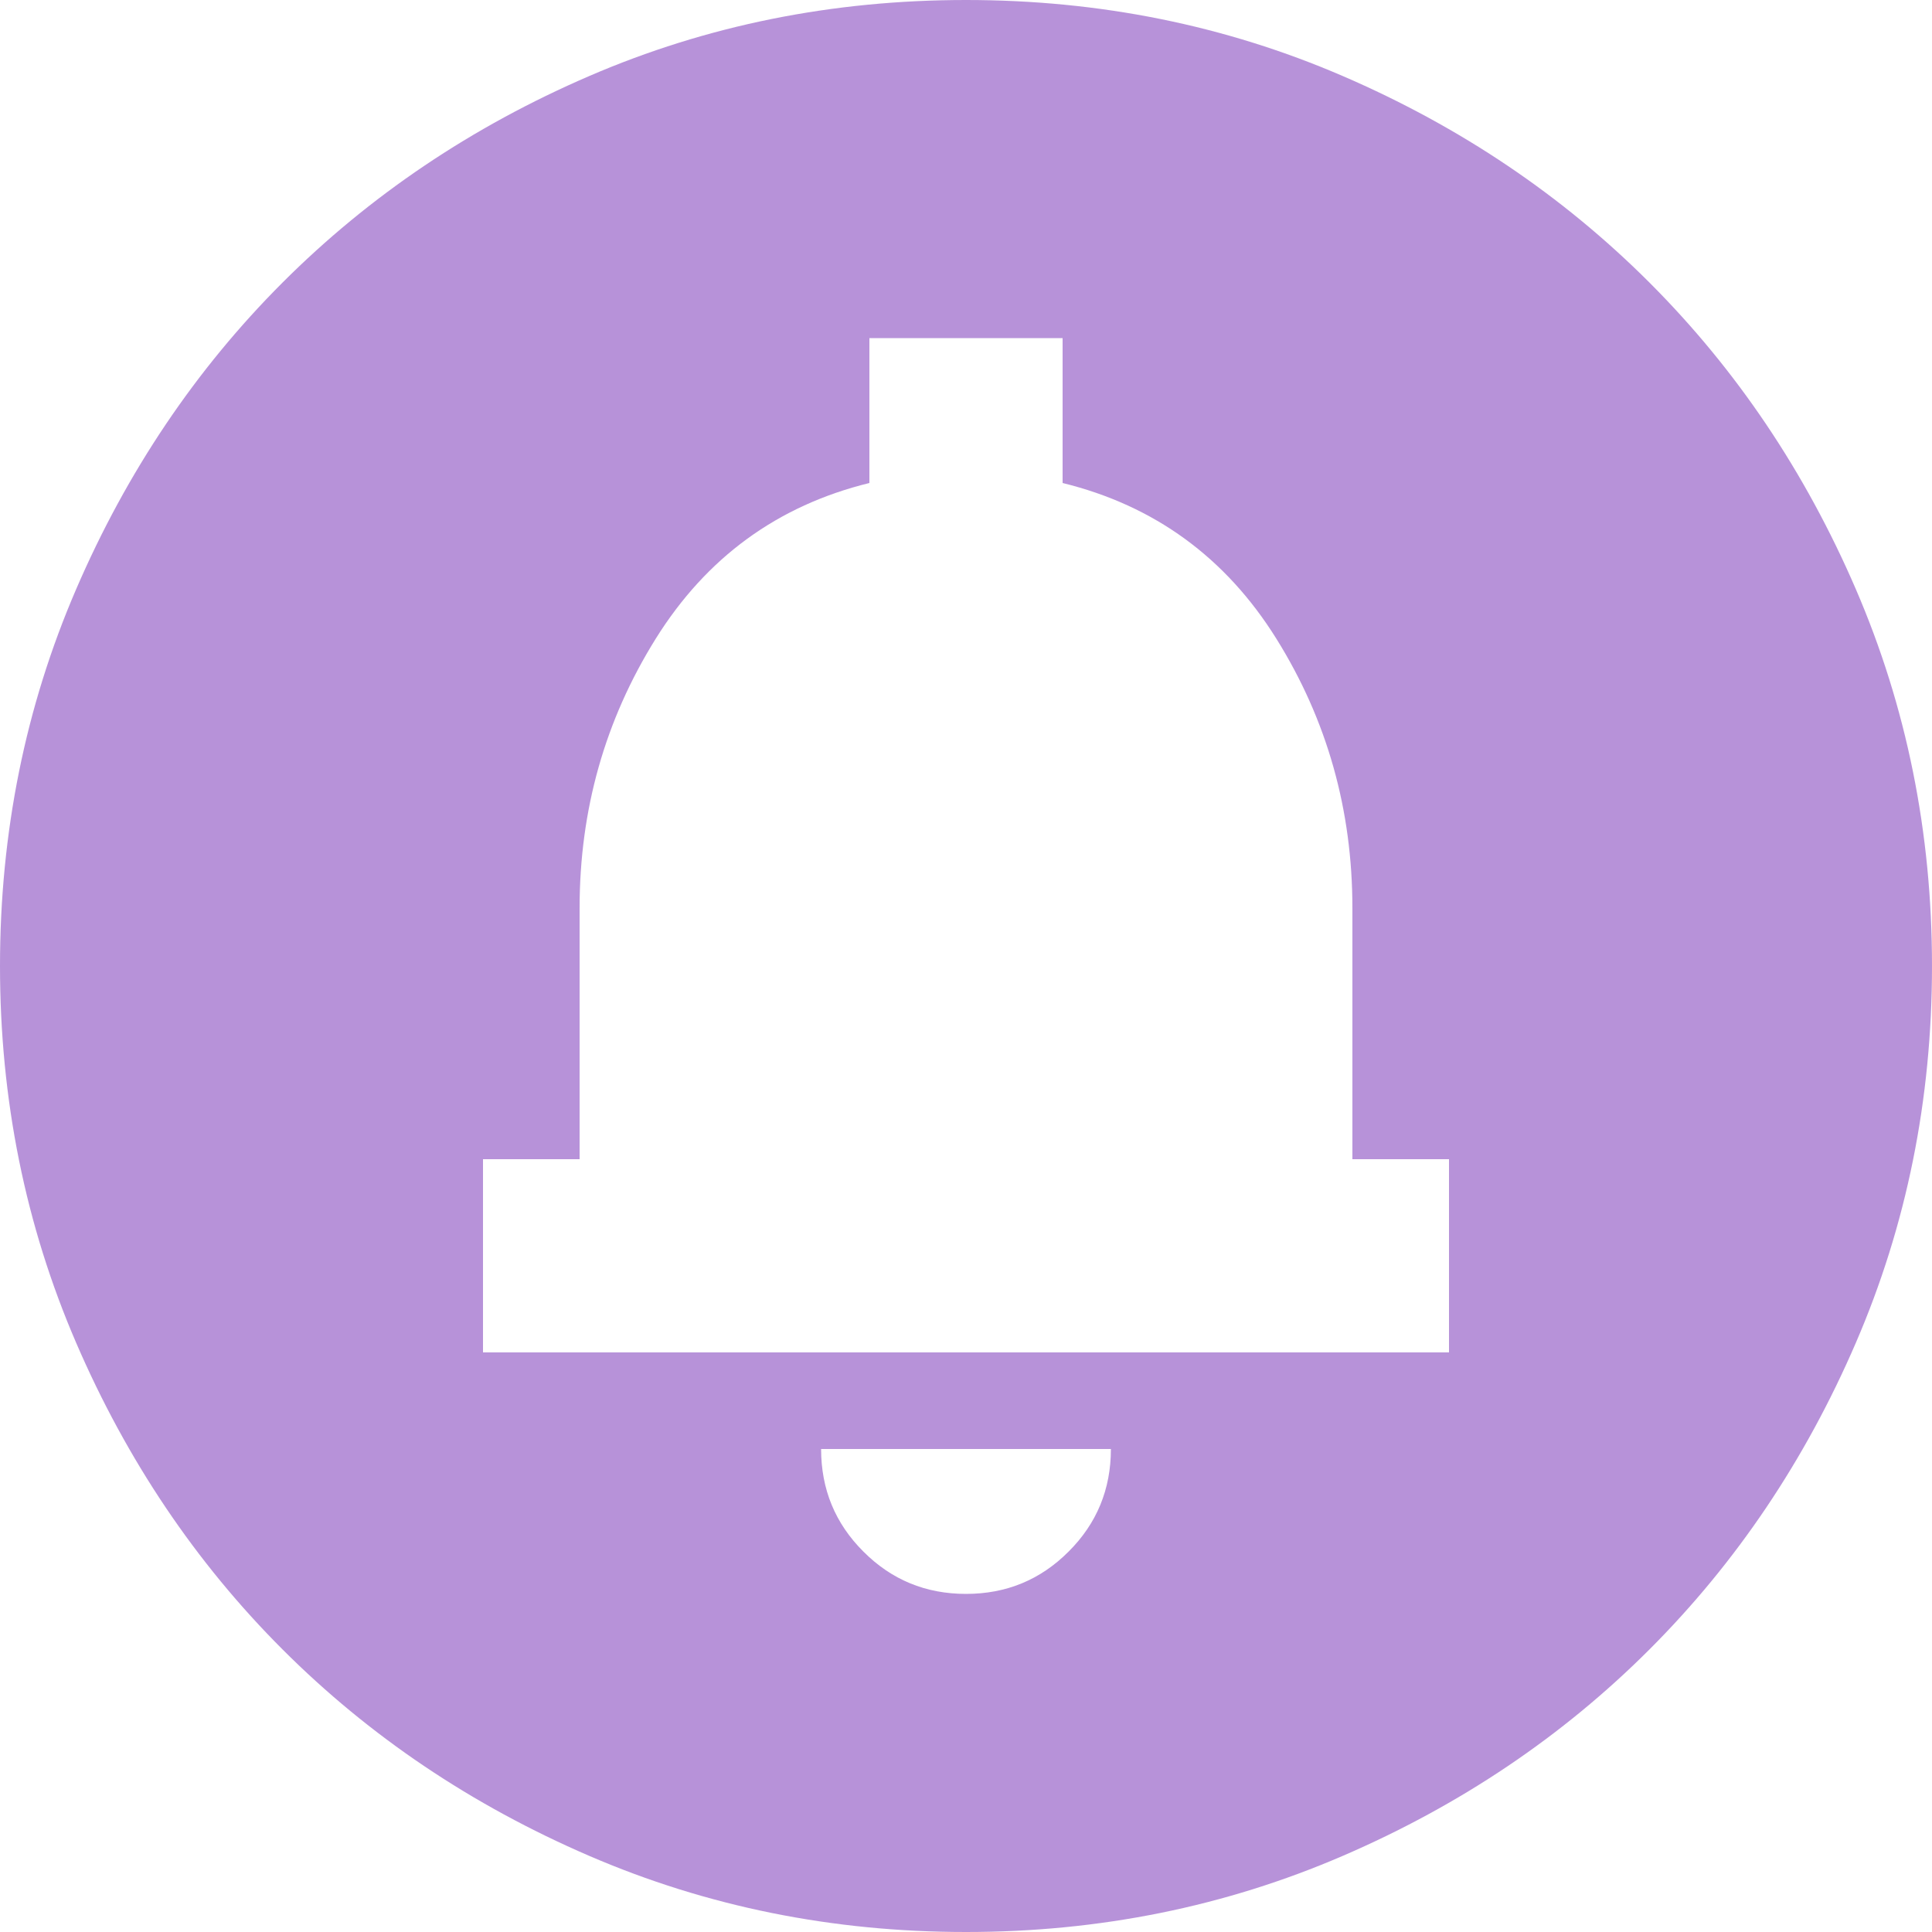
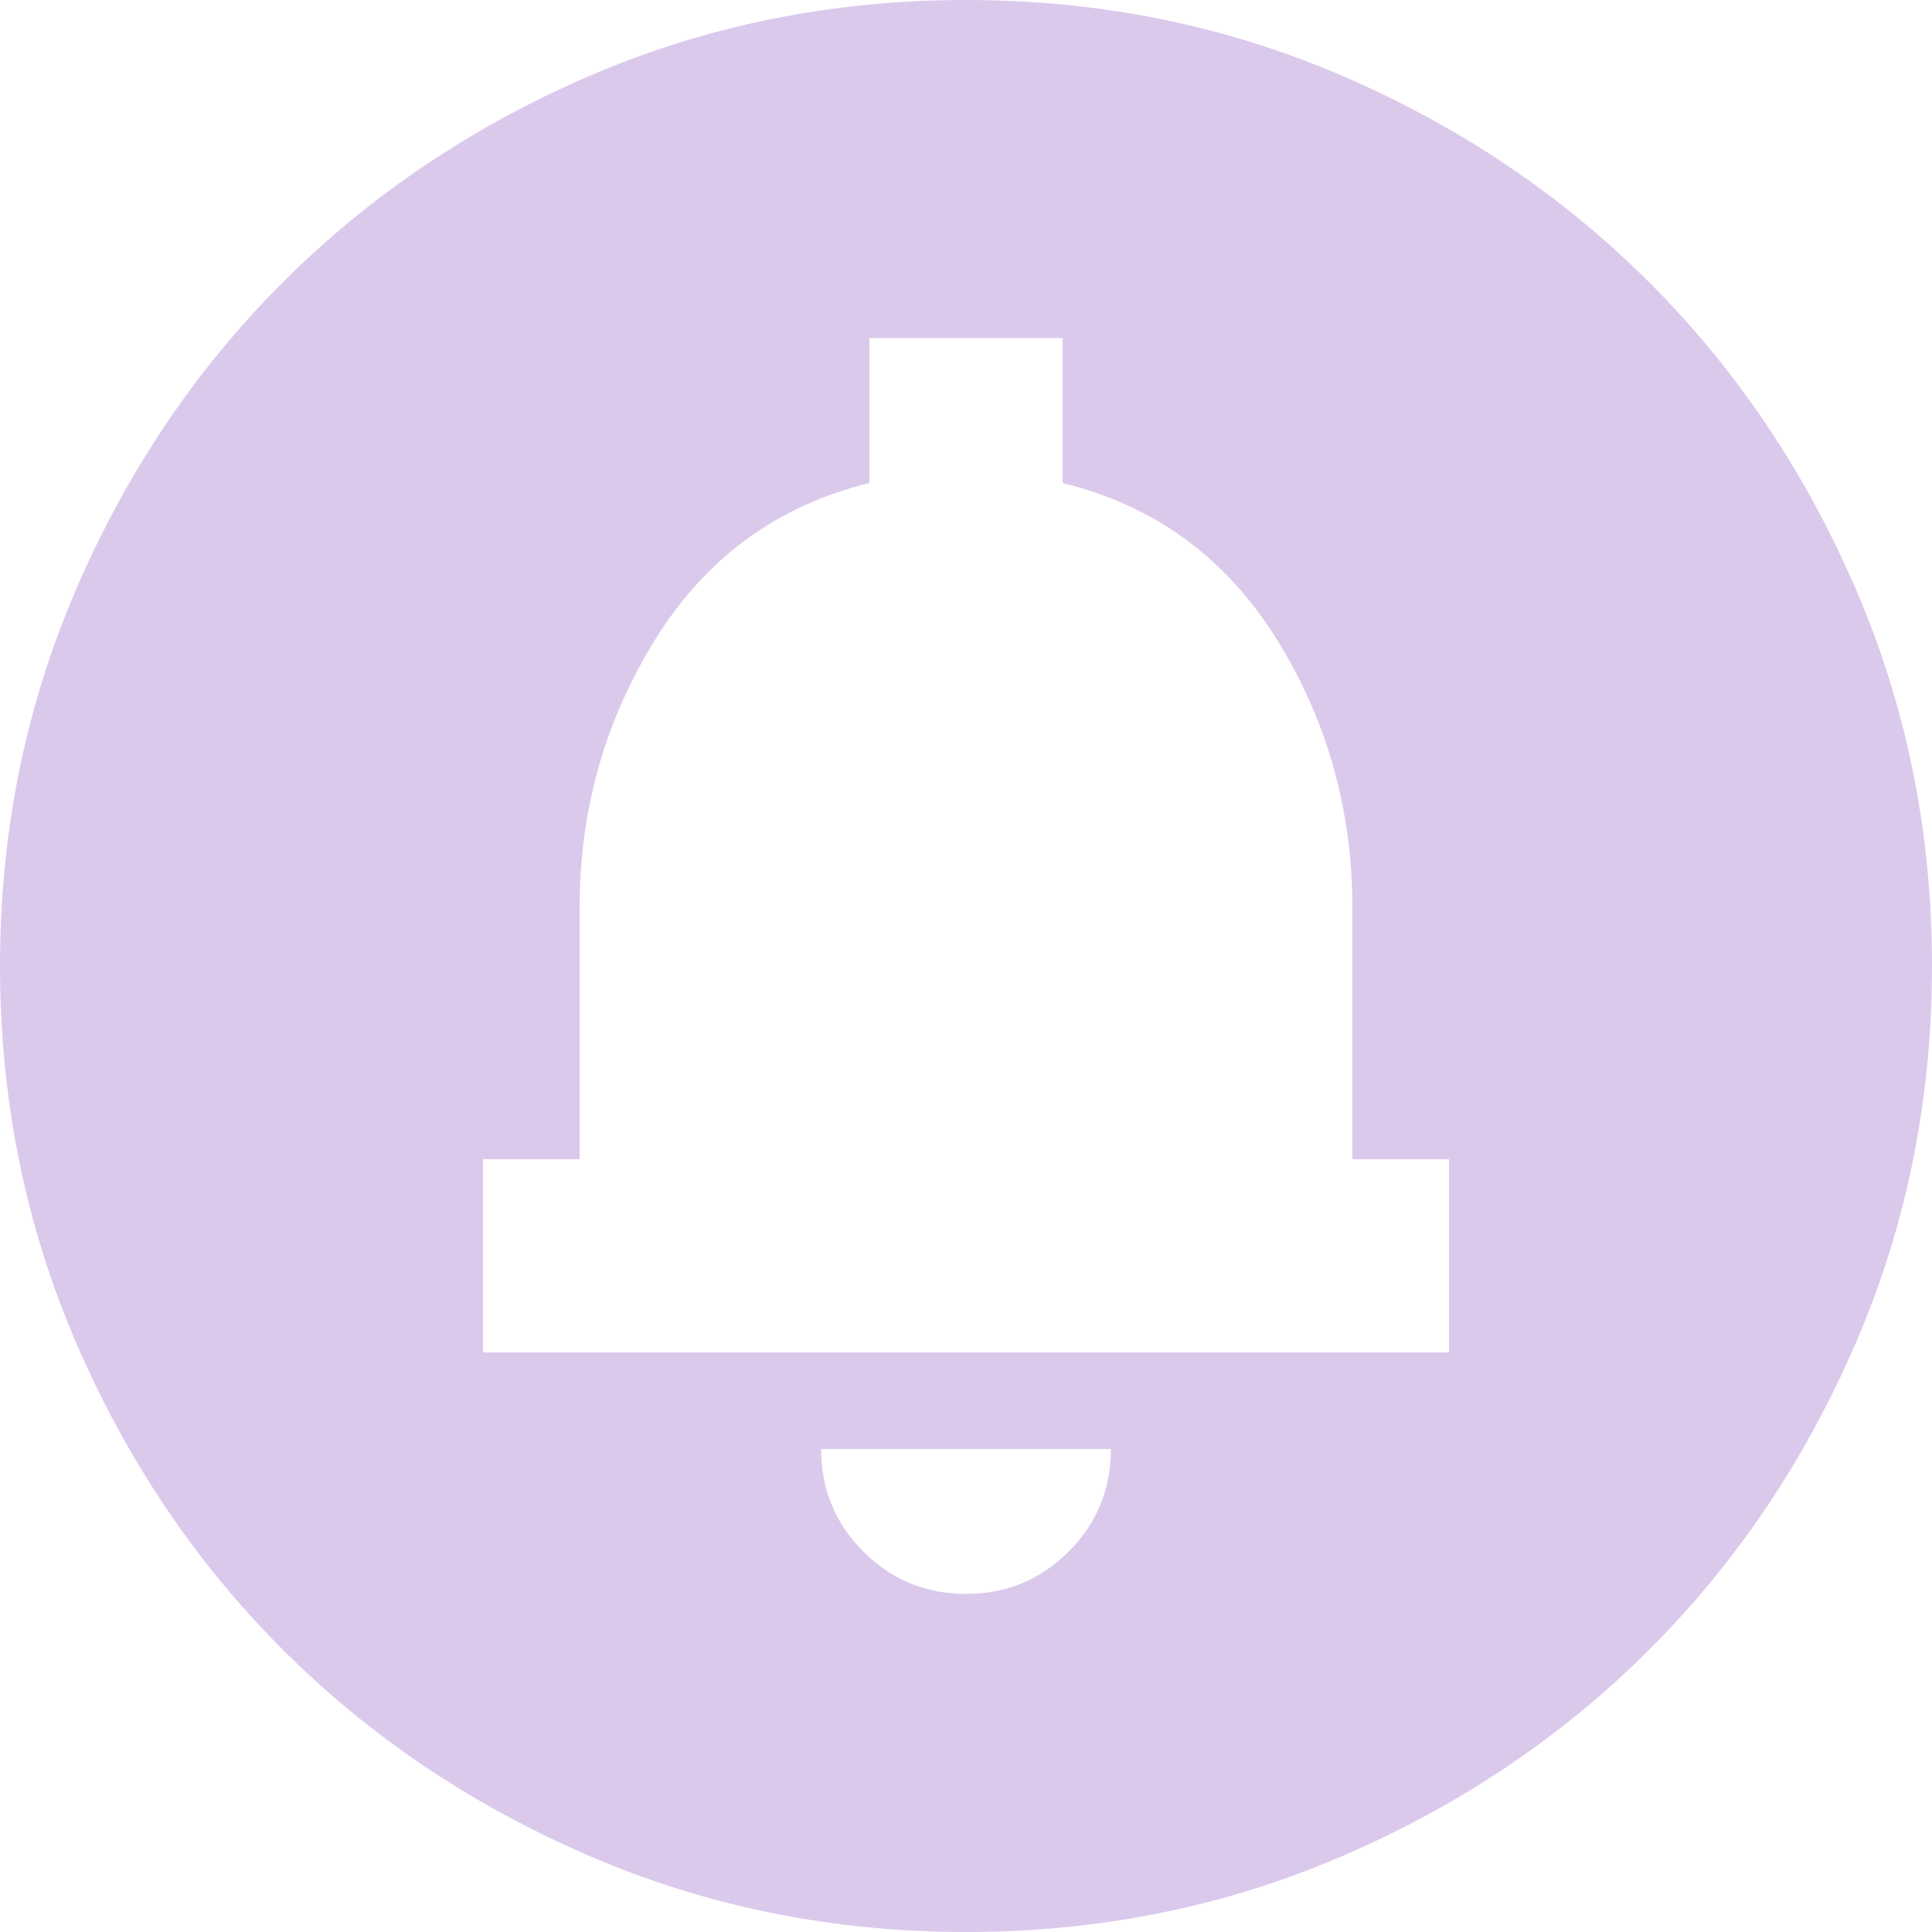
- <svg xmlns="http://www.w3.org/2000/svg" width="20" height="20" viewBox="0 0 20 20" fill="none">
+ <svg xmlns="http://www.w3.org/2000/svg" width="20" height="20" opacity="50%" viewBox="0 0 20 20" fill="none">
  <path d="M10 16.5C10.417 16.5 10.771 16.354 11.062 16.062C11.354 15.771 11.5 15.417 11.5 15H8.5C8.5 15.417 8.646 15.771 8.938 16.062C9.229 16.354 9.583 16.5 10 16.5ZM5 14H15V12H14V9.4C14 8.383 13.738 7.454 13.213 6.612C12.688 5.771 11.95 5.233 11 5V3.5H9V5C8.05 5.233 7.313 5.771 6.788 6.612C6.263 7.454 6 8.383 6 9.4V12H5V14ZM10 20C8.617 20 7.317 19.737 6.1 19.212C4.883 18.687 3.825 17.975 2.925 17.075C2.025 16.175 1.313 15.117 0.788 13.9C0.263 12.683 0 11.383 0 10C0 8.617 0.263 7.317 0.788 6.1C1.313 4.883 2.025 3.825 2.925 2.925C3.825 2.025 4.883 1.312 6.1 0.787C7.317 0.262 8.617 0 10 0C11.383 0 12.683 0.262 13.9 0.787C15.117 1.312 16.175 2.025 17.075 2.925C17.975 3.825 18.687 4.883 19.212 6.1C19.737 7.317 20 8.617 20 10C20 11.383 19.737 12.683 19.212 13.9C18.687 15.117 17.975 16.175 17.075 17.075C16.175 17.975 15.117 18.687 13.9 19.212C12.683 19.737 11.383 20 10 20Z" fill="#7126B5" fill-opacity="0.5" />
</svg>
